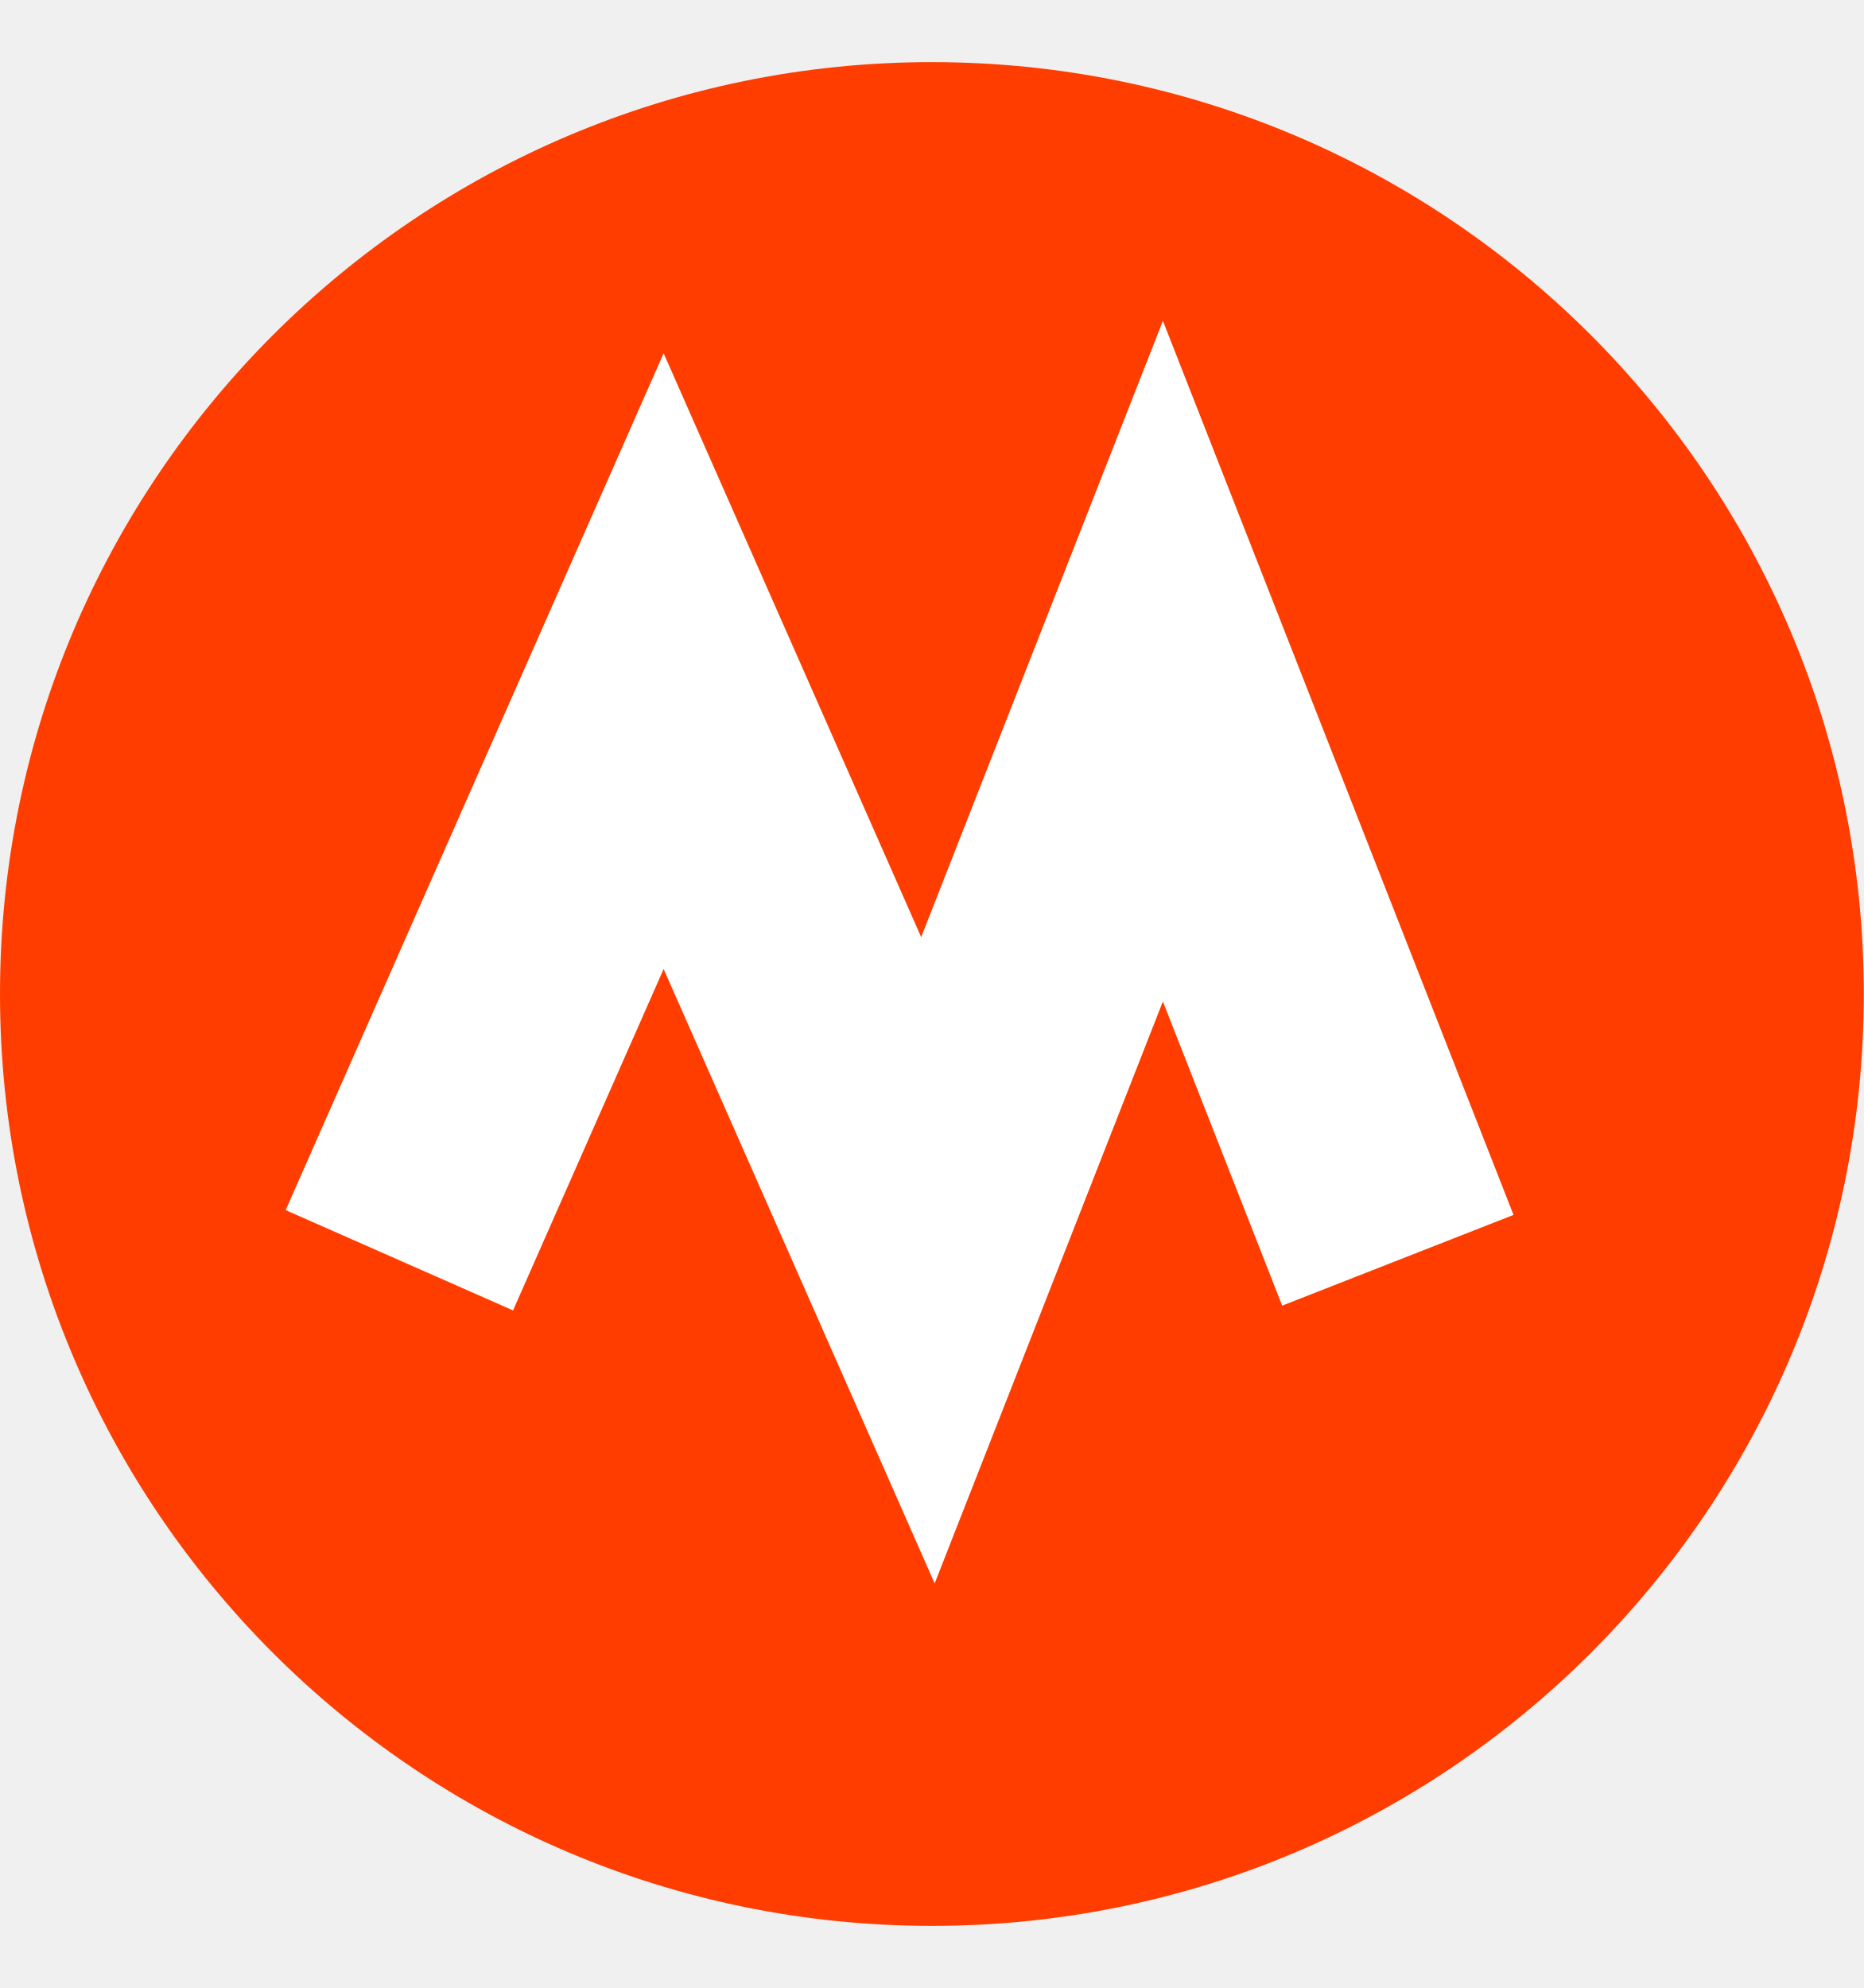
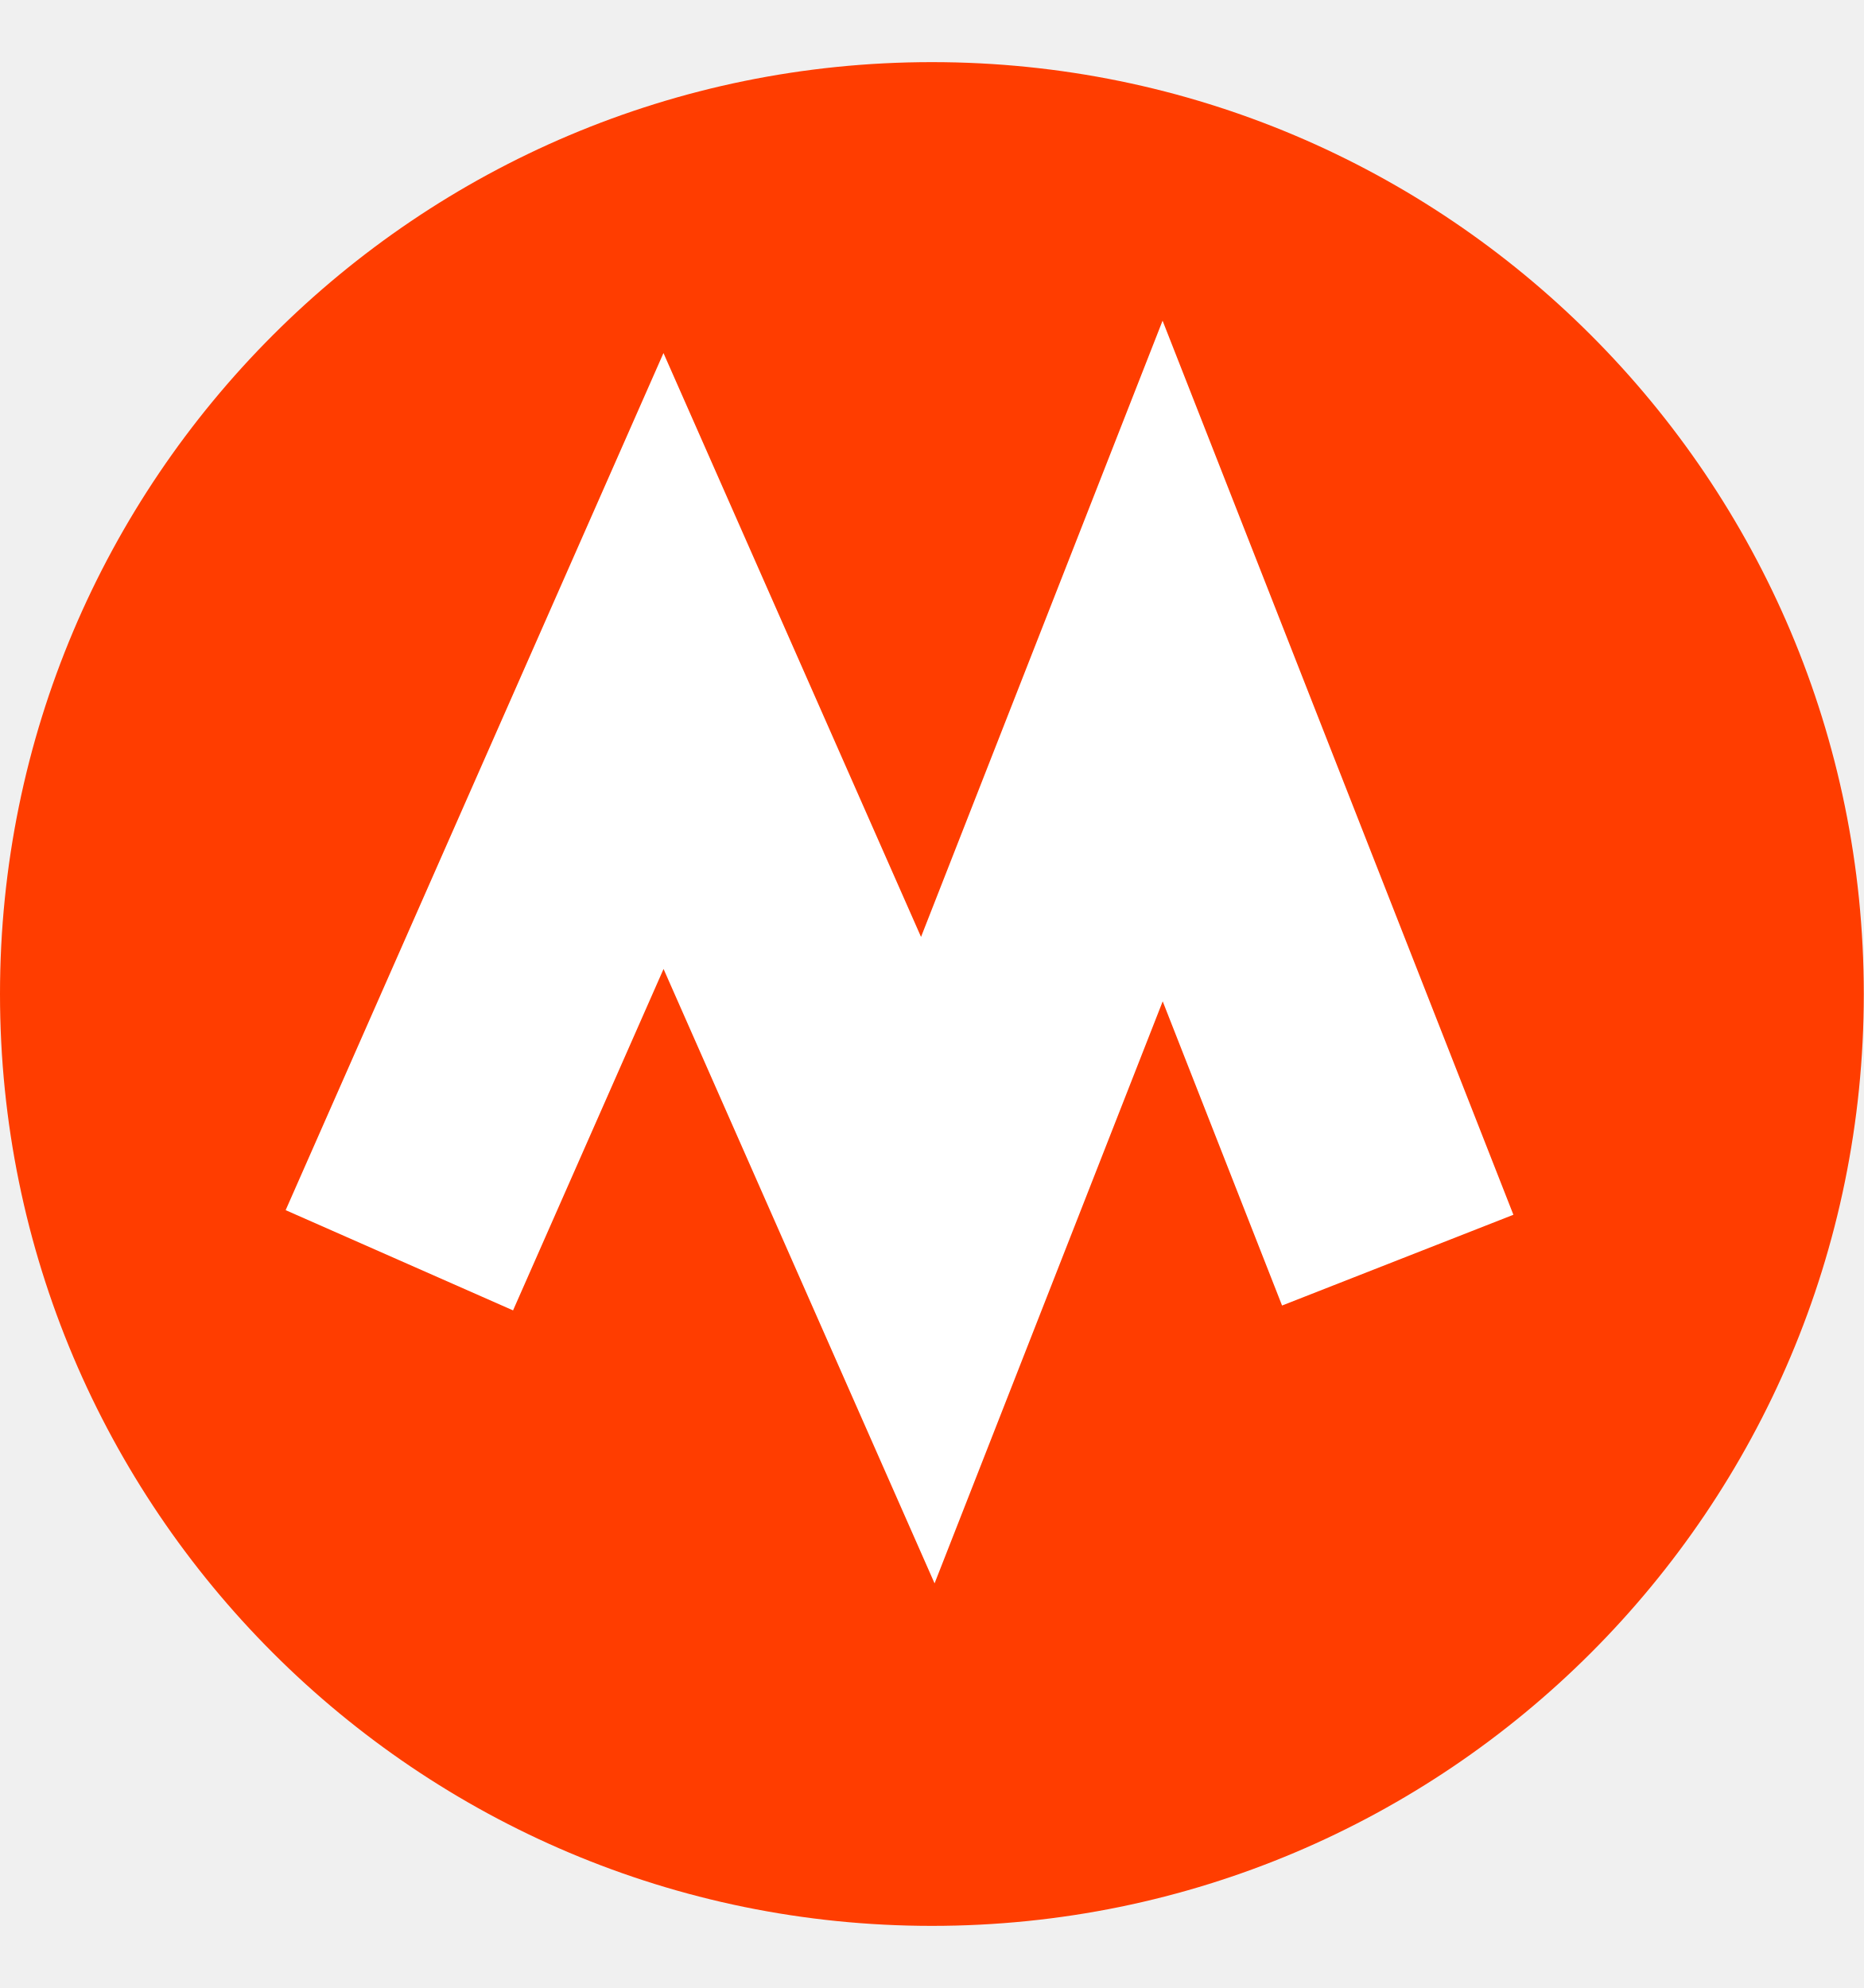
<svg xmlns="http://www.w3.org/2000/svg" width="15" height="16" viewBox="0 0 15 16" fill="none">
  <circle cx="7.5" cy="8" r="7.5" fill="#FF3D00" />
-   <path d="M3.214 10.143L5.341 5.321L7.468 10.143L9.359 5.321L11.25 10.143" stroke="white" stroke-width="2" />
+   <path d="M3.214 10.143L5.34 5.32l2.127 4.822 1.89-4.822 1.892 4.822" stroke="#fff" stroke-width="2" />
</svg>
